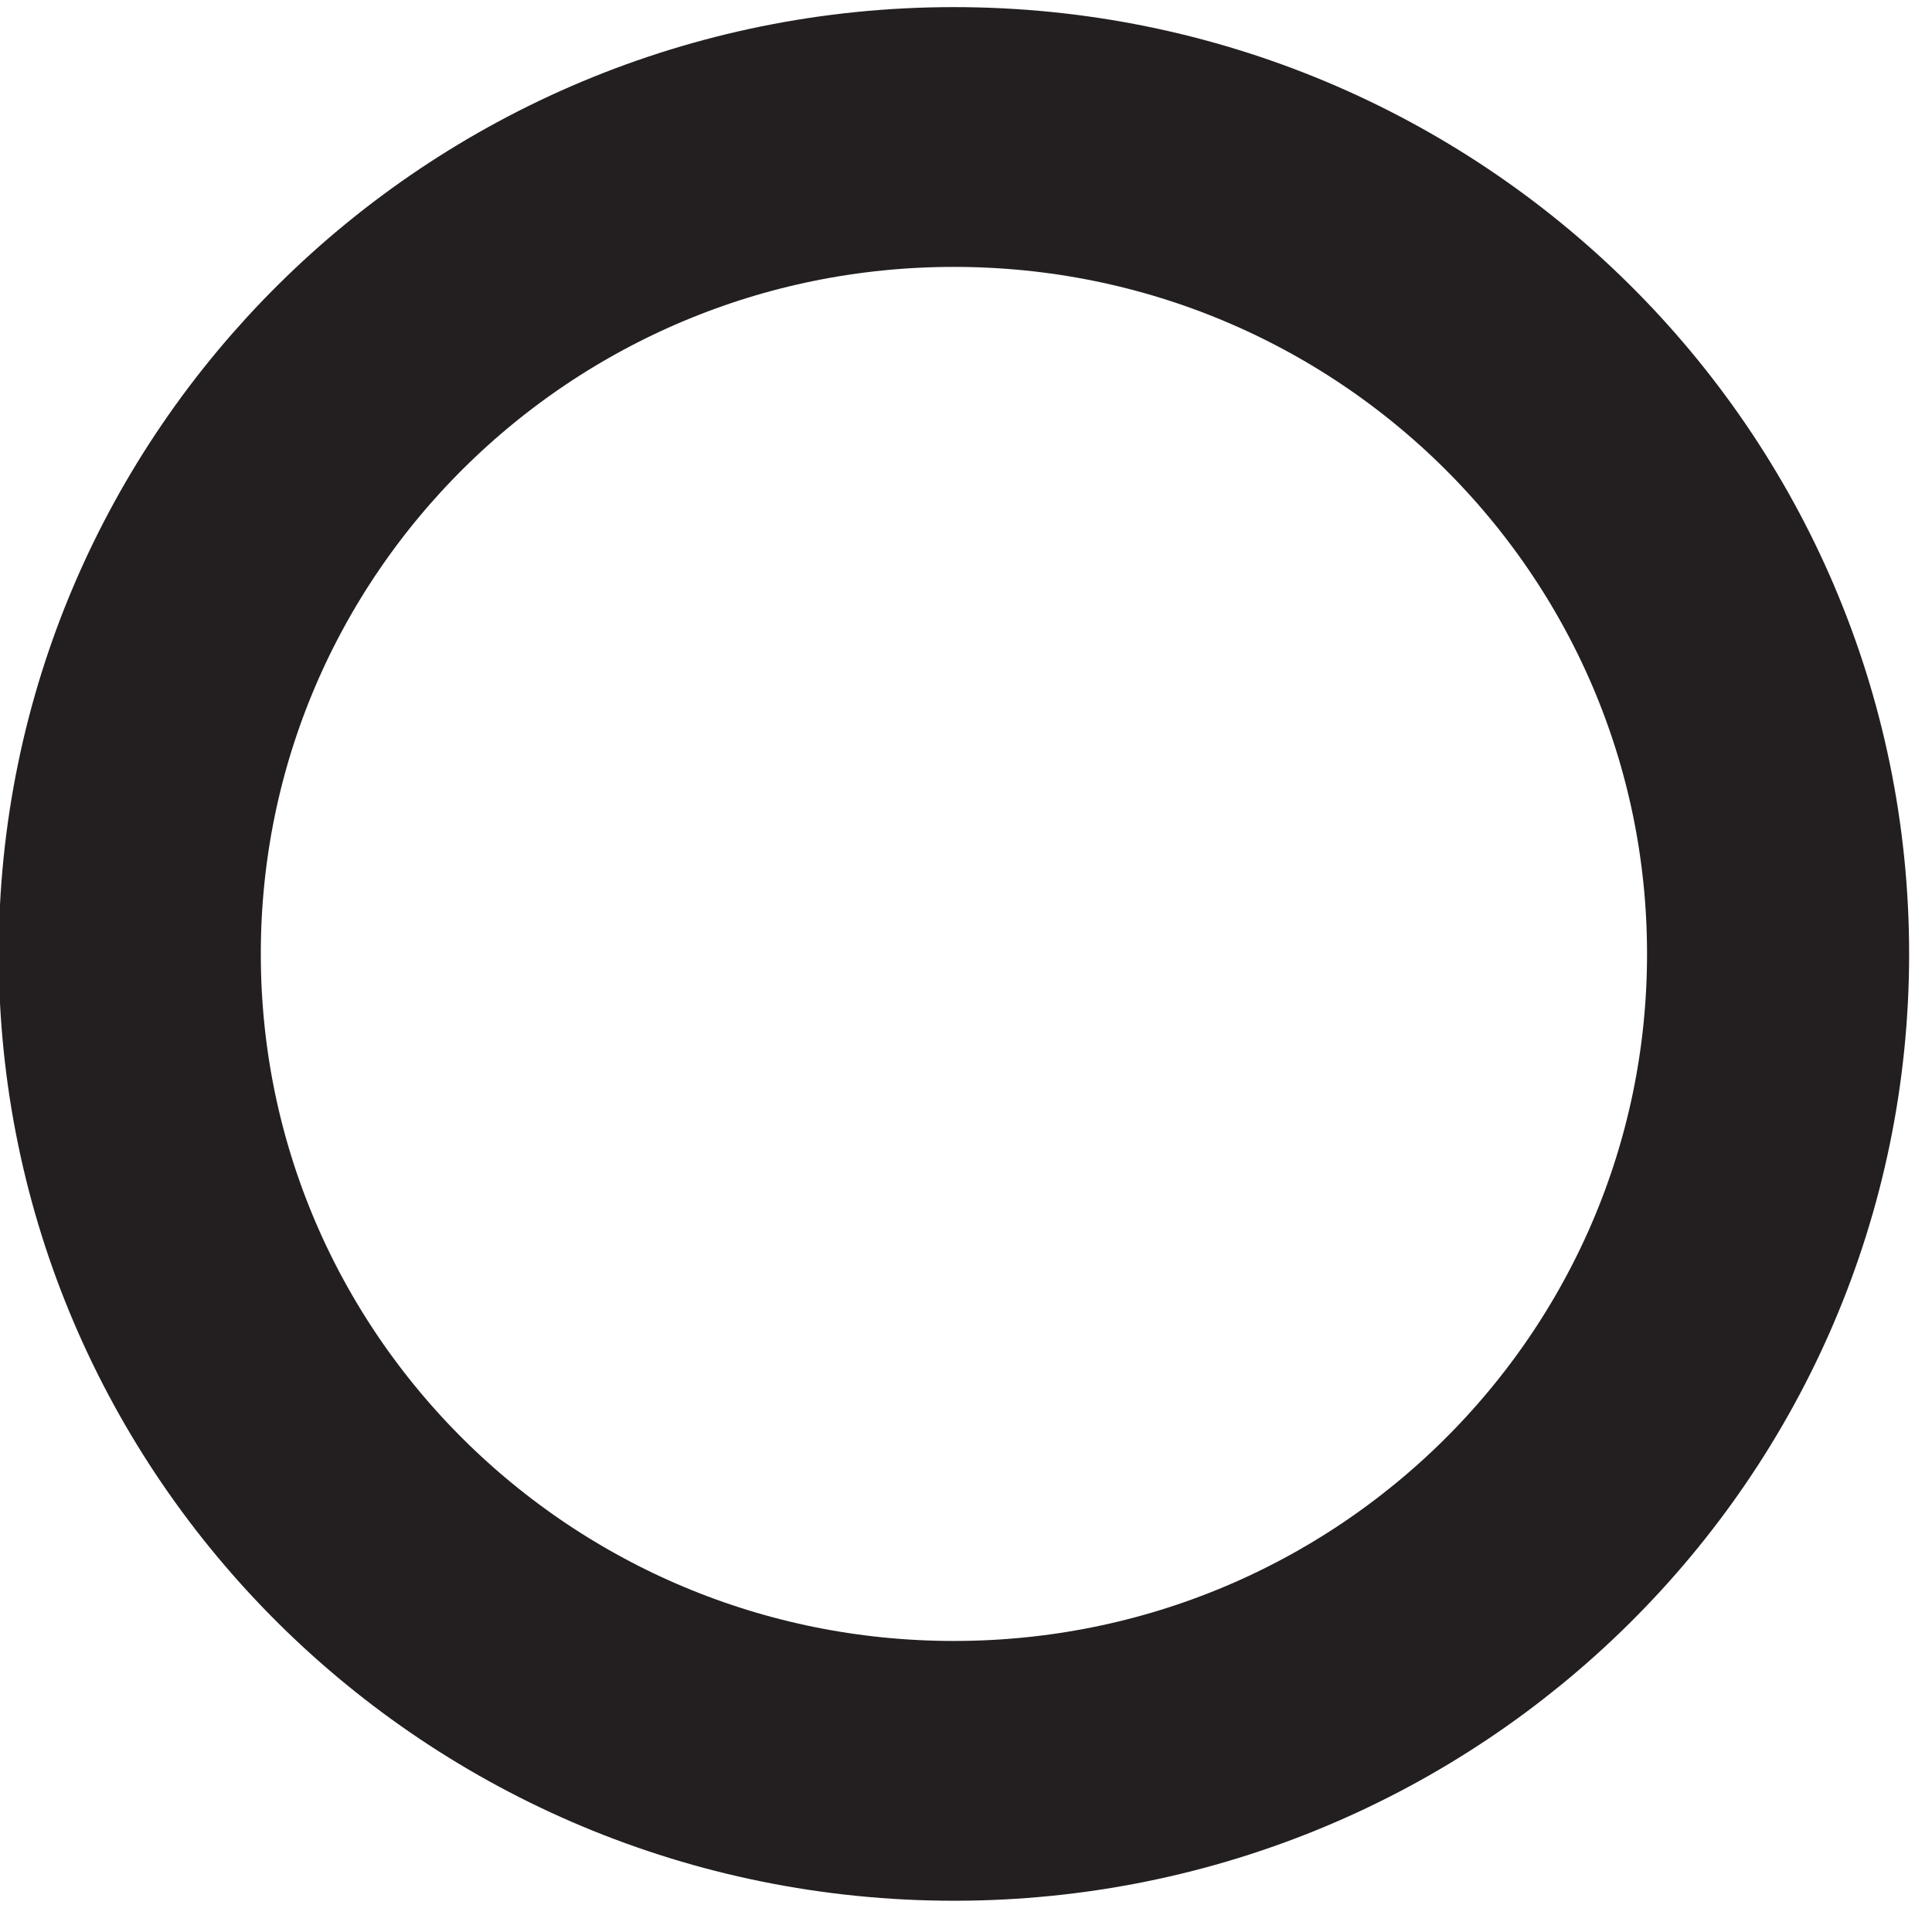
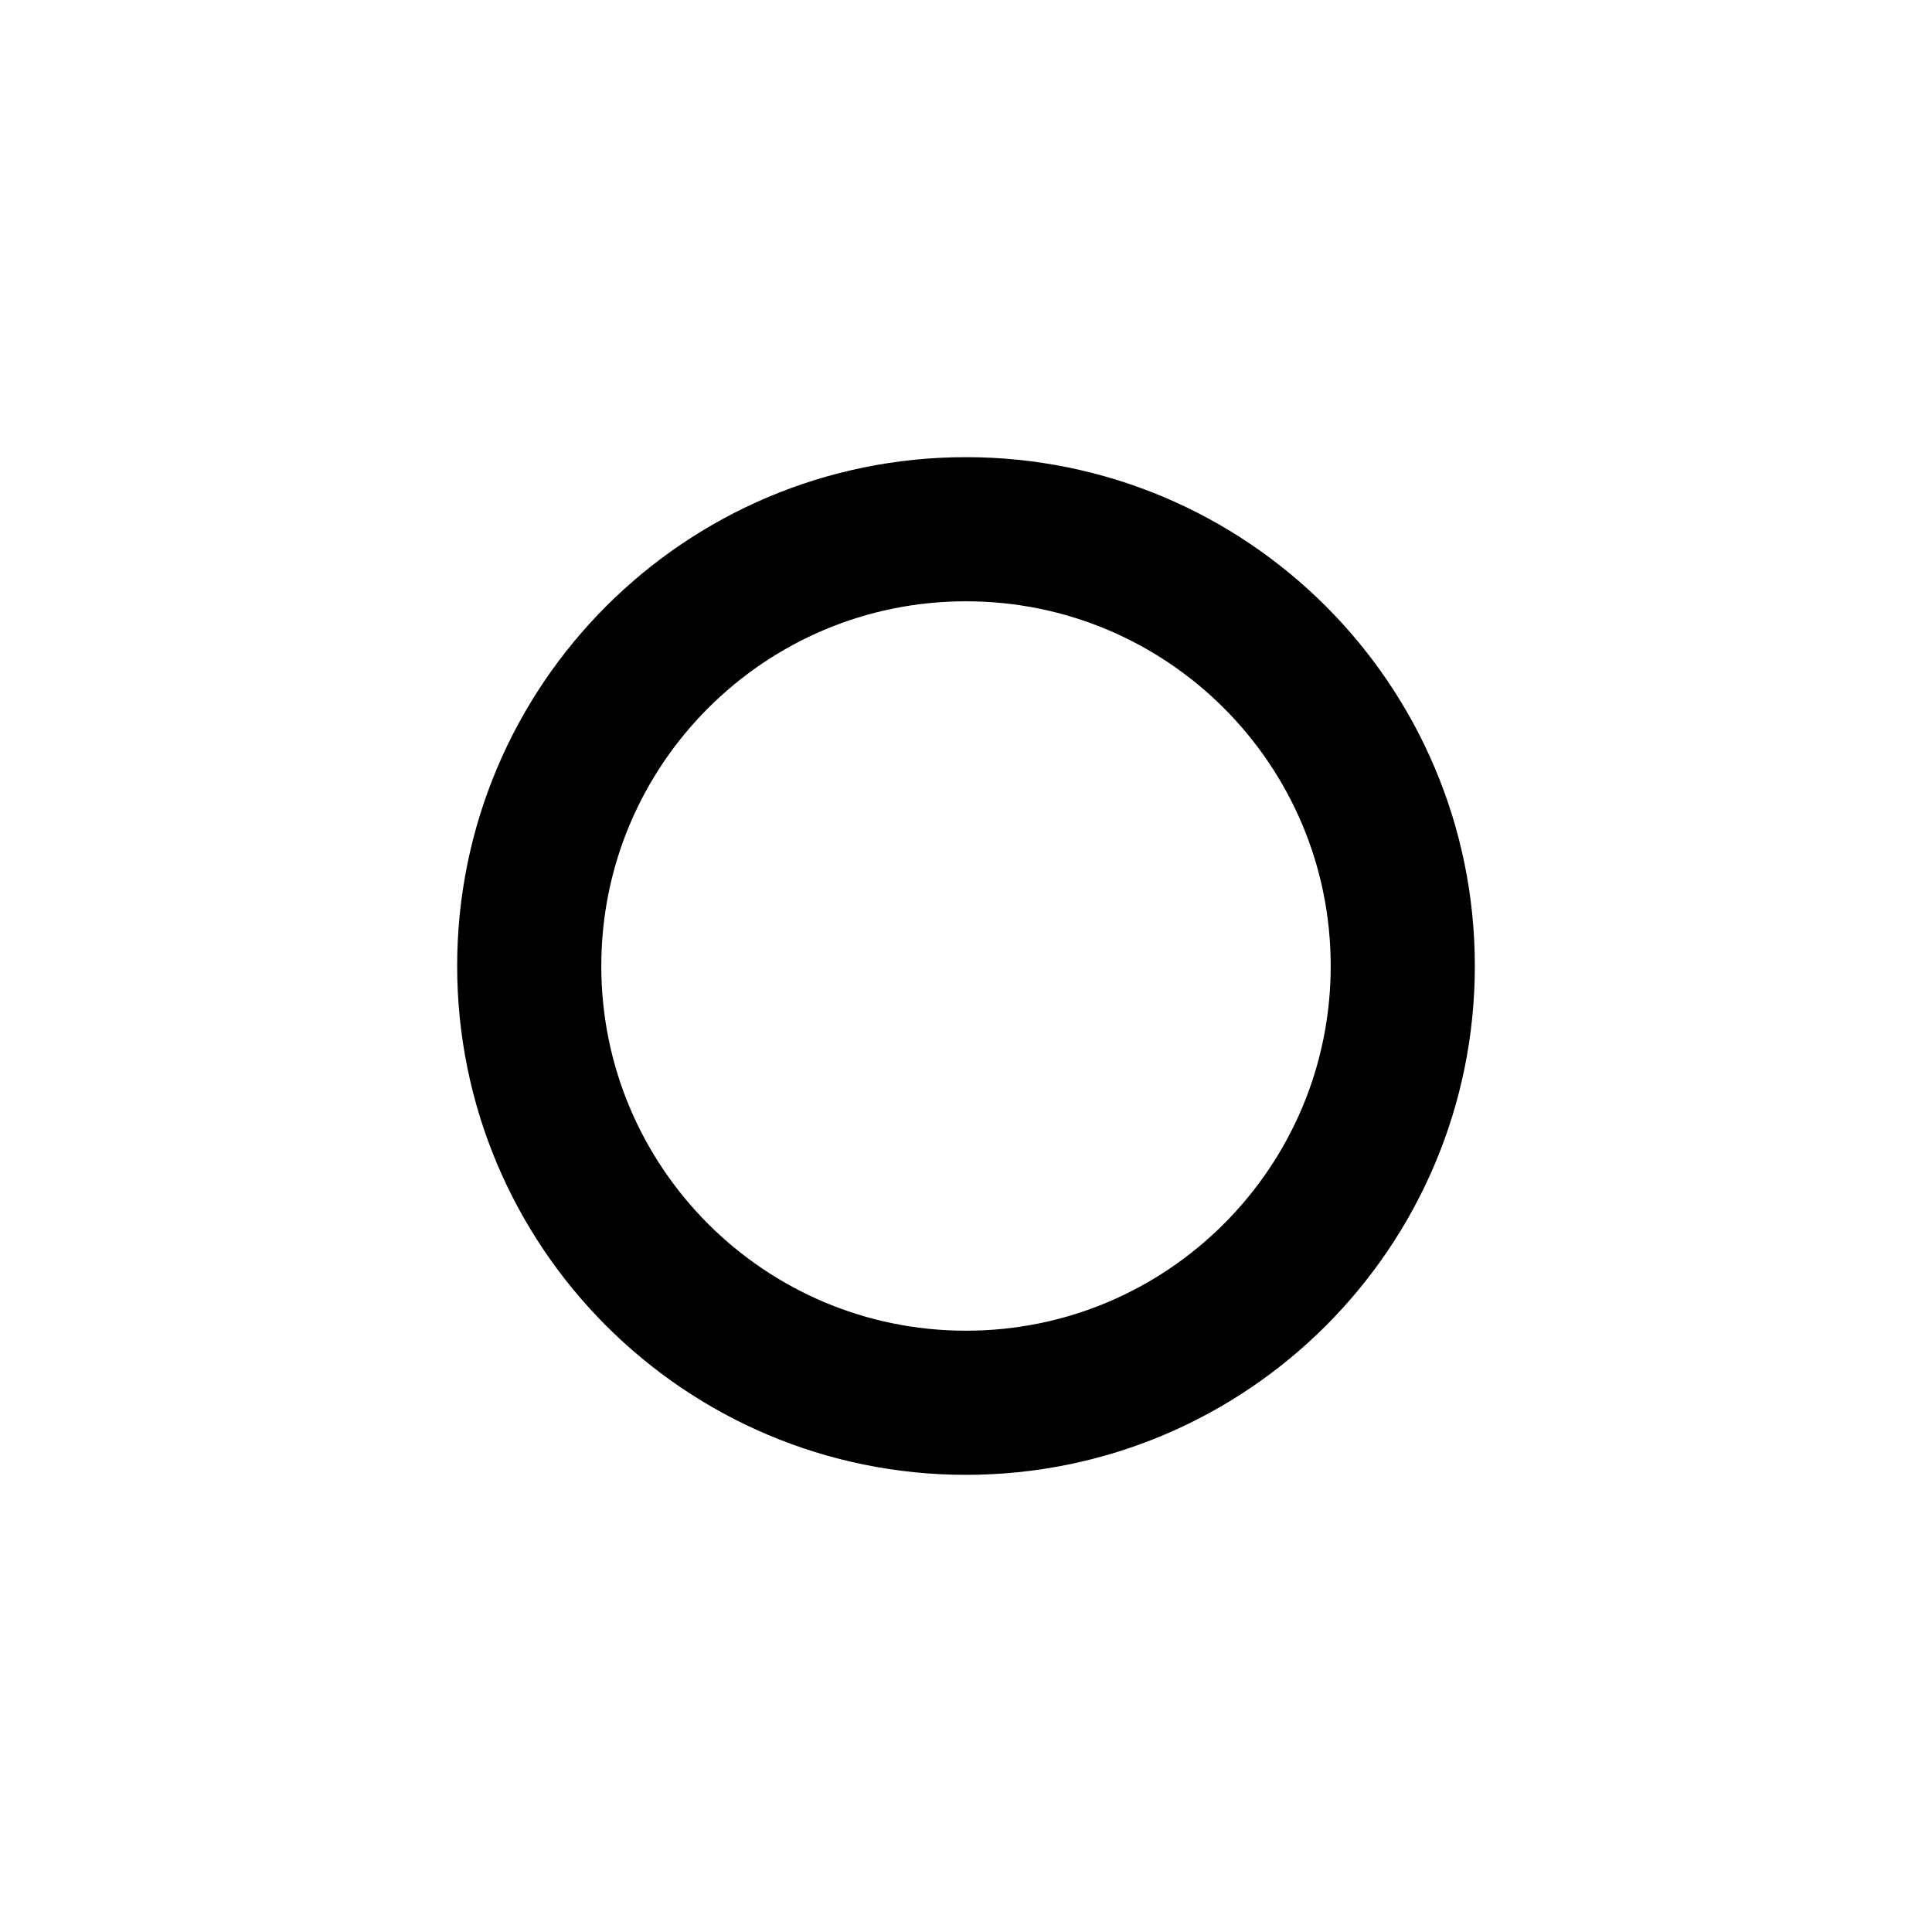
- <svg xmlns="http://www.w3.org/2000/svg" id="nonCaptureJump" width="100%" height="100%" viewBox="0 0 72 72" version="1.1" xml:space="preserve" style="fill-rule:evenodd;clip-rule:evenodd;">
-   <g transform="matrix(3.30404e-18,-6.08885,-6.14281,3.30404e-18,35.55,5.10575)">
-     <circle cx="-5" cy="0" r="5" style="fill:none;stroke:rgb(35,31,32);stroke-width:1.59px;" />
+ <svg xmlns="http://www.w3.org/2000/svg" id="nonCaptureJump" width="100%" height="100%" viewBox="0 0 140 140" version="1.1" xml:space="preserve" style="fill-rule:evenodd;clip-rule:evenodd;">
+   <g transform="matrix(-2.95823e-31,-6.33,-6.33,-3.45127e-31,70,38.35)">
+     <circle cx="-5" cy="0" r="5" style="fill:none;stroke:currentColor;stroke-width:1.65px;" />
+   </g>
+   <g transform="matrix(1.39825,0,0,1.36007,-28.7368,-20.5461)">
+     <rect x="20.552" y="15.107" width="100.125" height="102.936" style="fill:rgb(231,232,233);fill-opacity:0;" />
  </g>
</svg>
